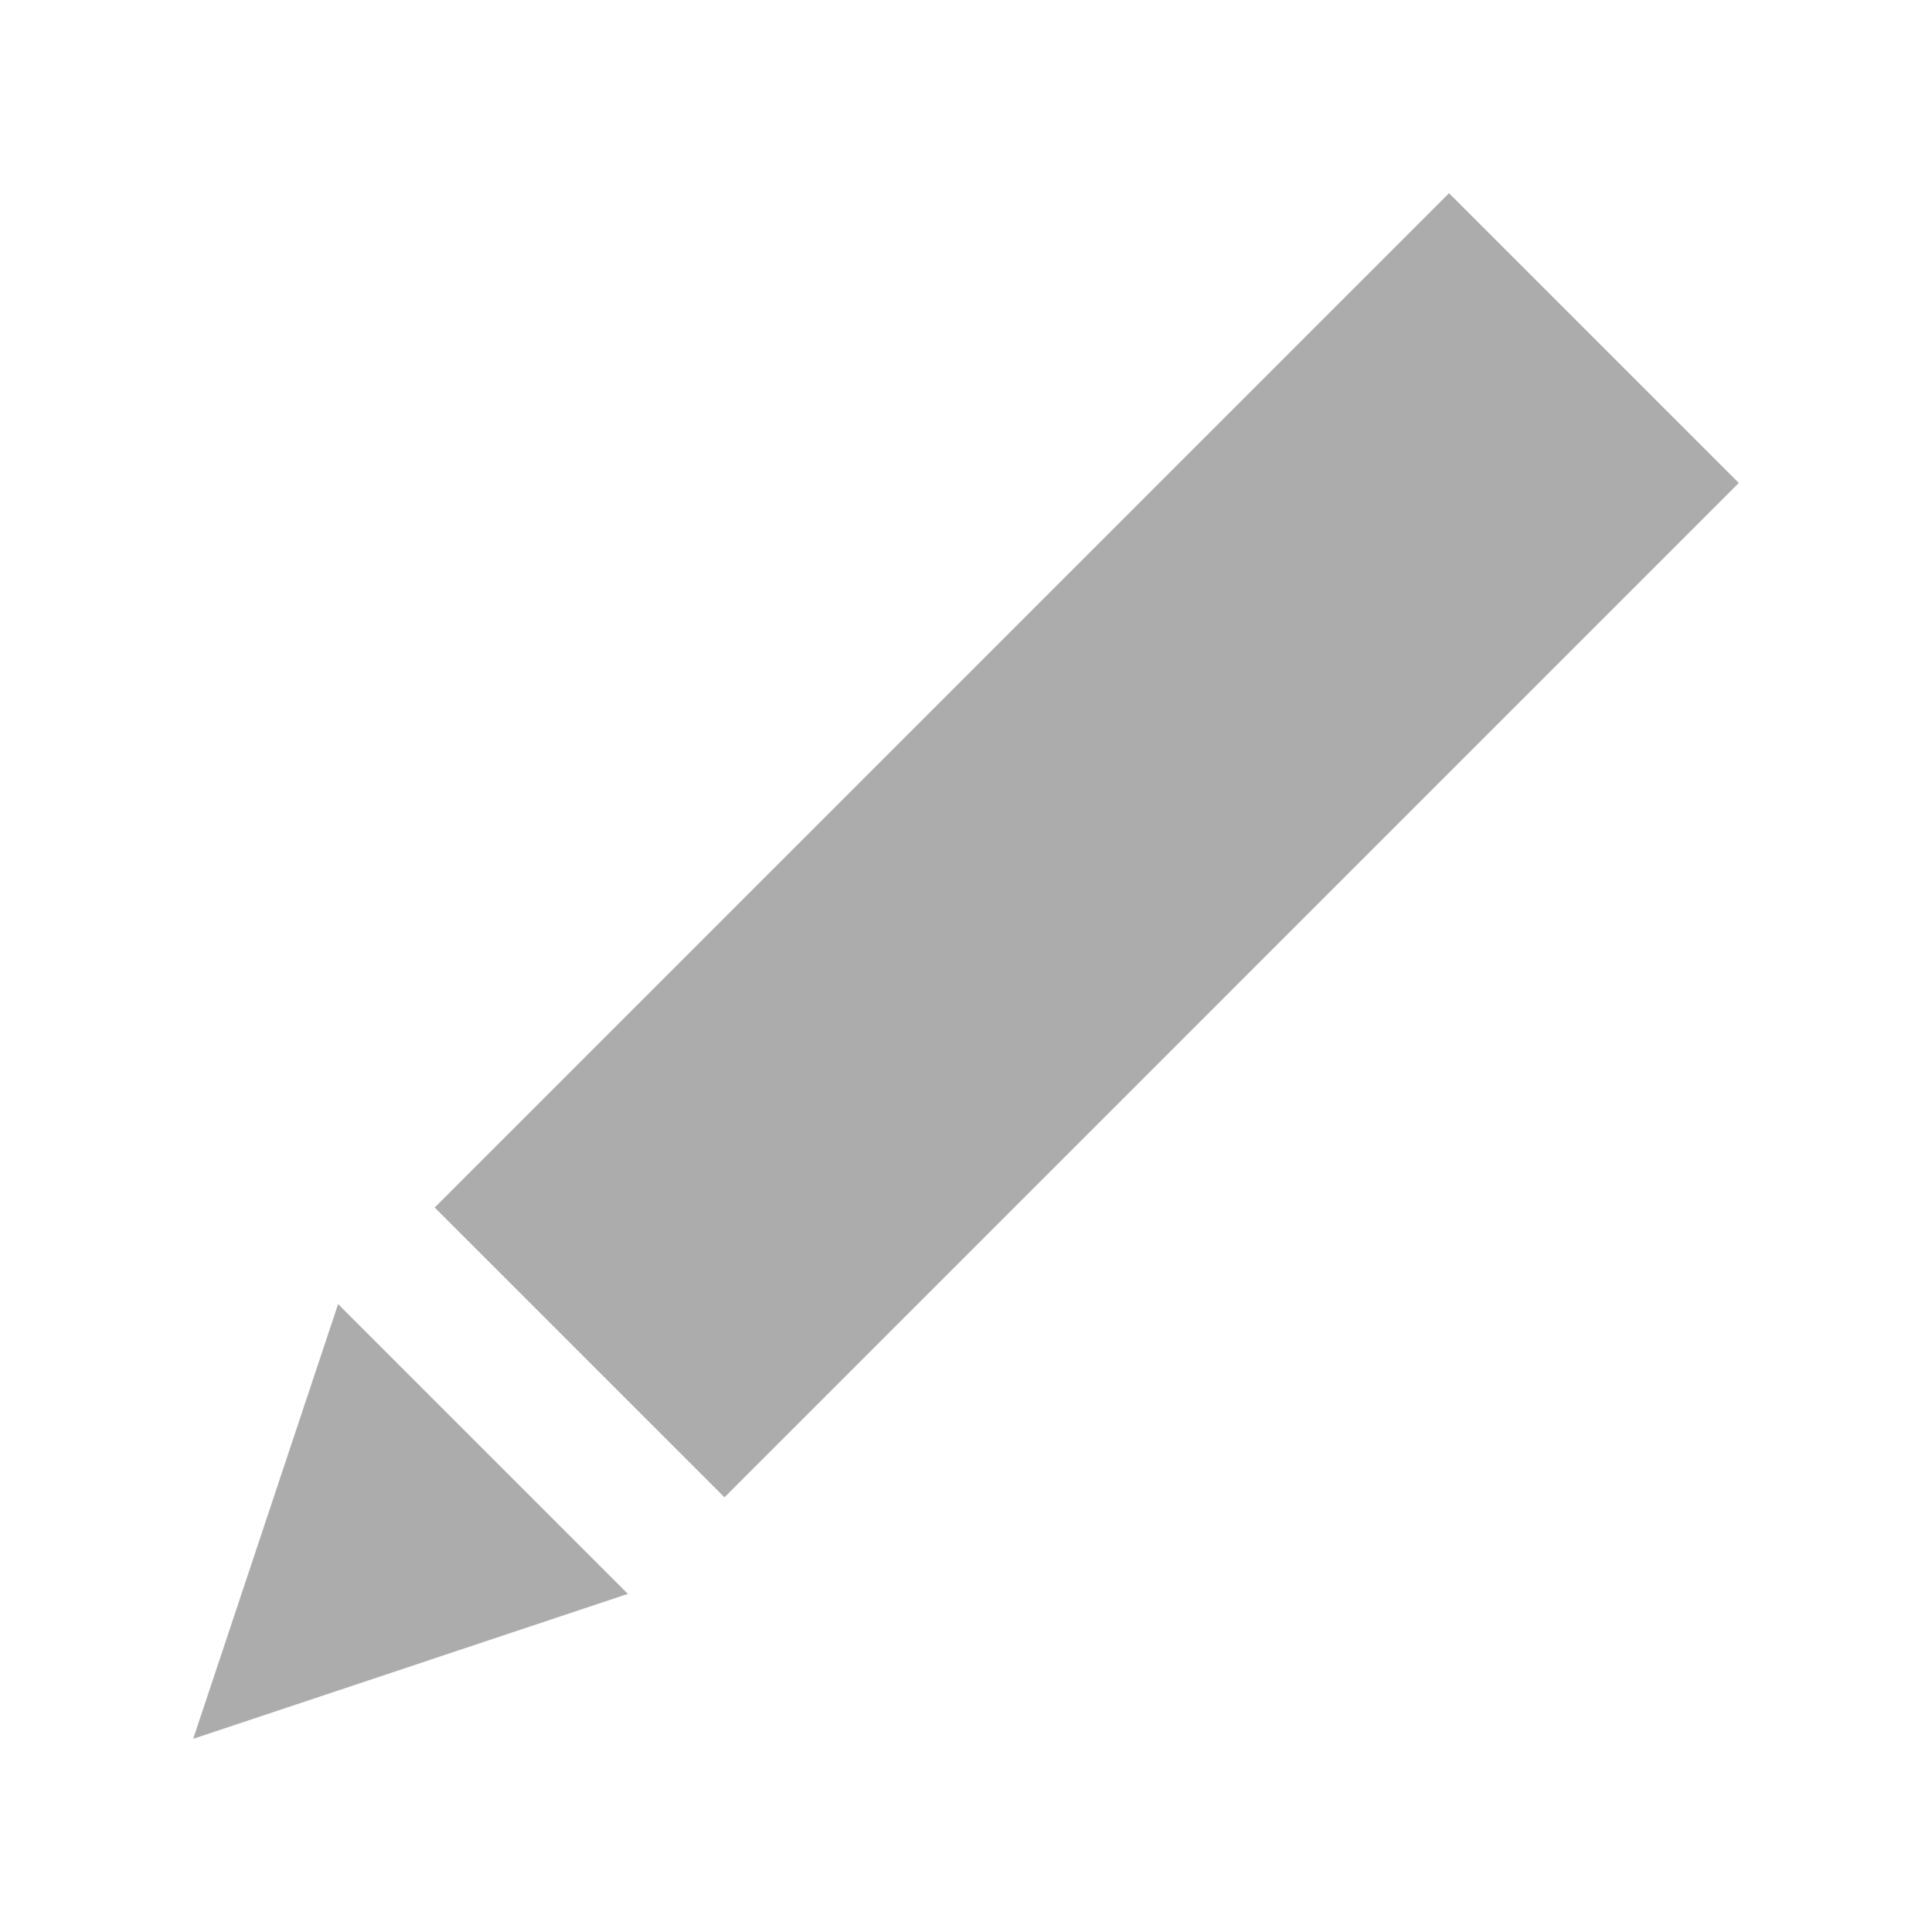
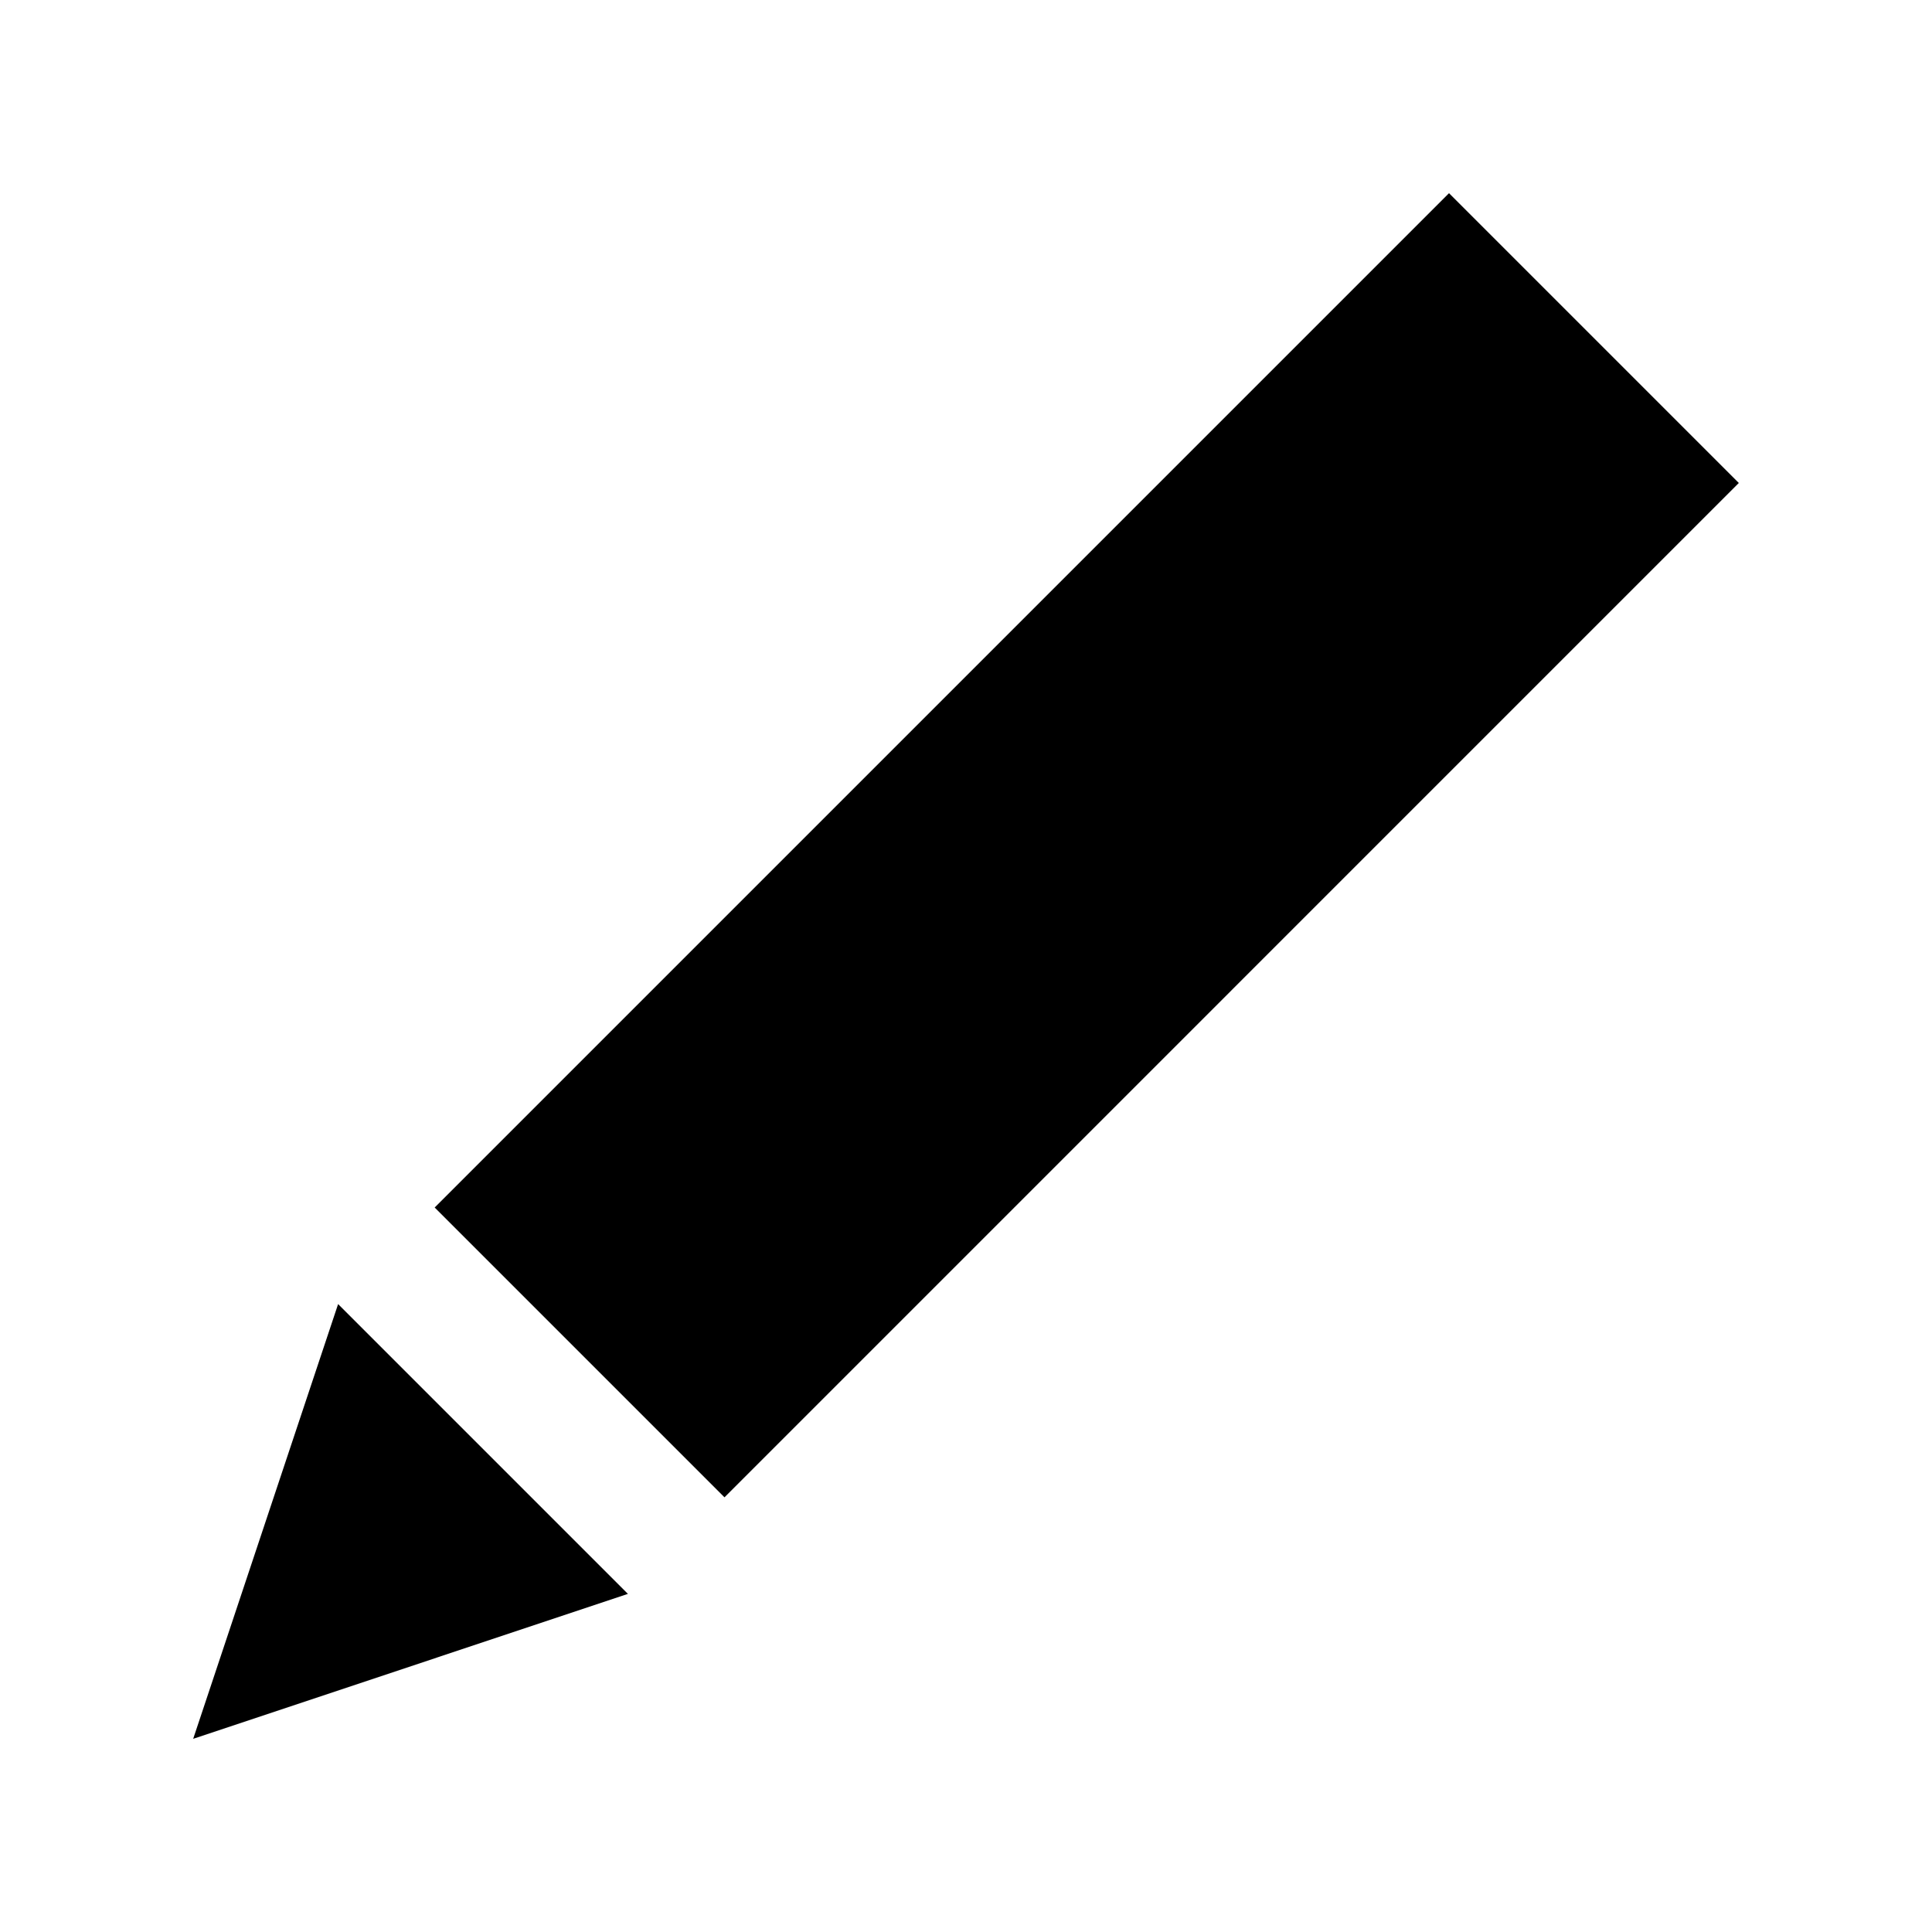
<svg xmlns="http://www.w3.org/2000/svg" width="35.433" height="35.433" id="svg2" version="1.1">
-   <defs id="defs4">
-     <linearGradient id="linearGradient5256">
-       <stop style="stop-color:#acacac;stop-opacity:1;" offset="0" id="stop5258" />
-       <stop style="stop-color:#acacac;stop-opacity:0.993;" offset="1" id="stop5260" />
-     </linearGradient>
-     <linearGradient id="linearGradient3798">
-       <stop style="stop-color:#acacac;stop-opacity:1;" offset="0" id="stop3800" />
-       <stop style="stop-color:#acacac;stop-opacity:0.684;" offset="1" id="stop3802" />
-     </linearGradient>
-   </defs>
  <g id="layer2">
-     <path style="fill:#acacac;fill-opacity:1;stroke:none" d="M 26.575,3.543 31.89,8.858 13.287,27.461 7.972,22.146 z" id="path3209" />
-     <path style="fill:#acacac;fill-opacity:1;stroke:none" d="M 11.516,29.232 6.201,23.917 3.543,31.89 z" id="path3981" />
+     <path style="fill-opacity:1;stroke:none" d="M 26.575,3.543 31.89,8.858 13.287,27.461 7.972,22.146 z" id="path3209" />
+     <path style="fill-opacity:1;stroke:none" d="M 11.516,29.232 6.201,23.917 3.543,31.89 z" id="path3981" />
  </g>
</svg>
